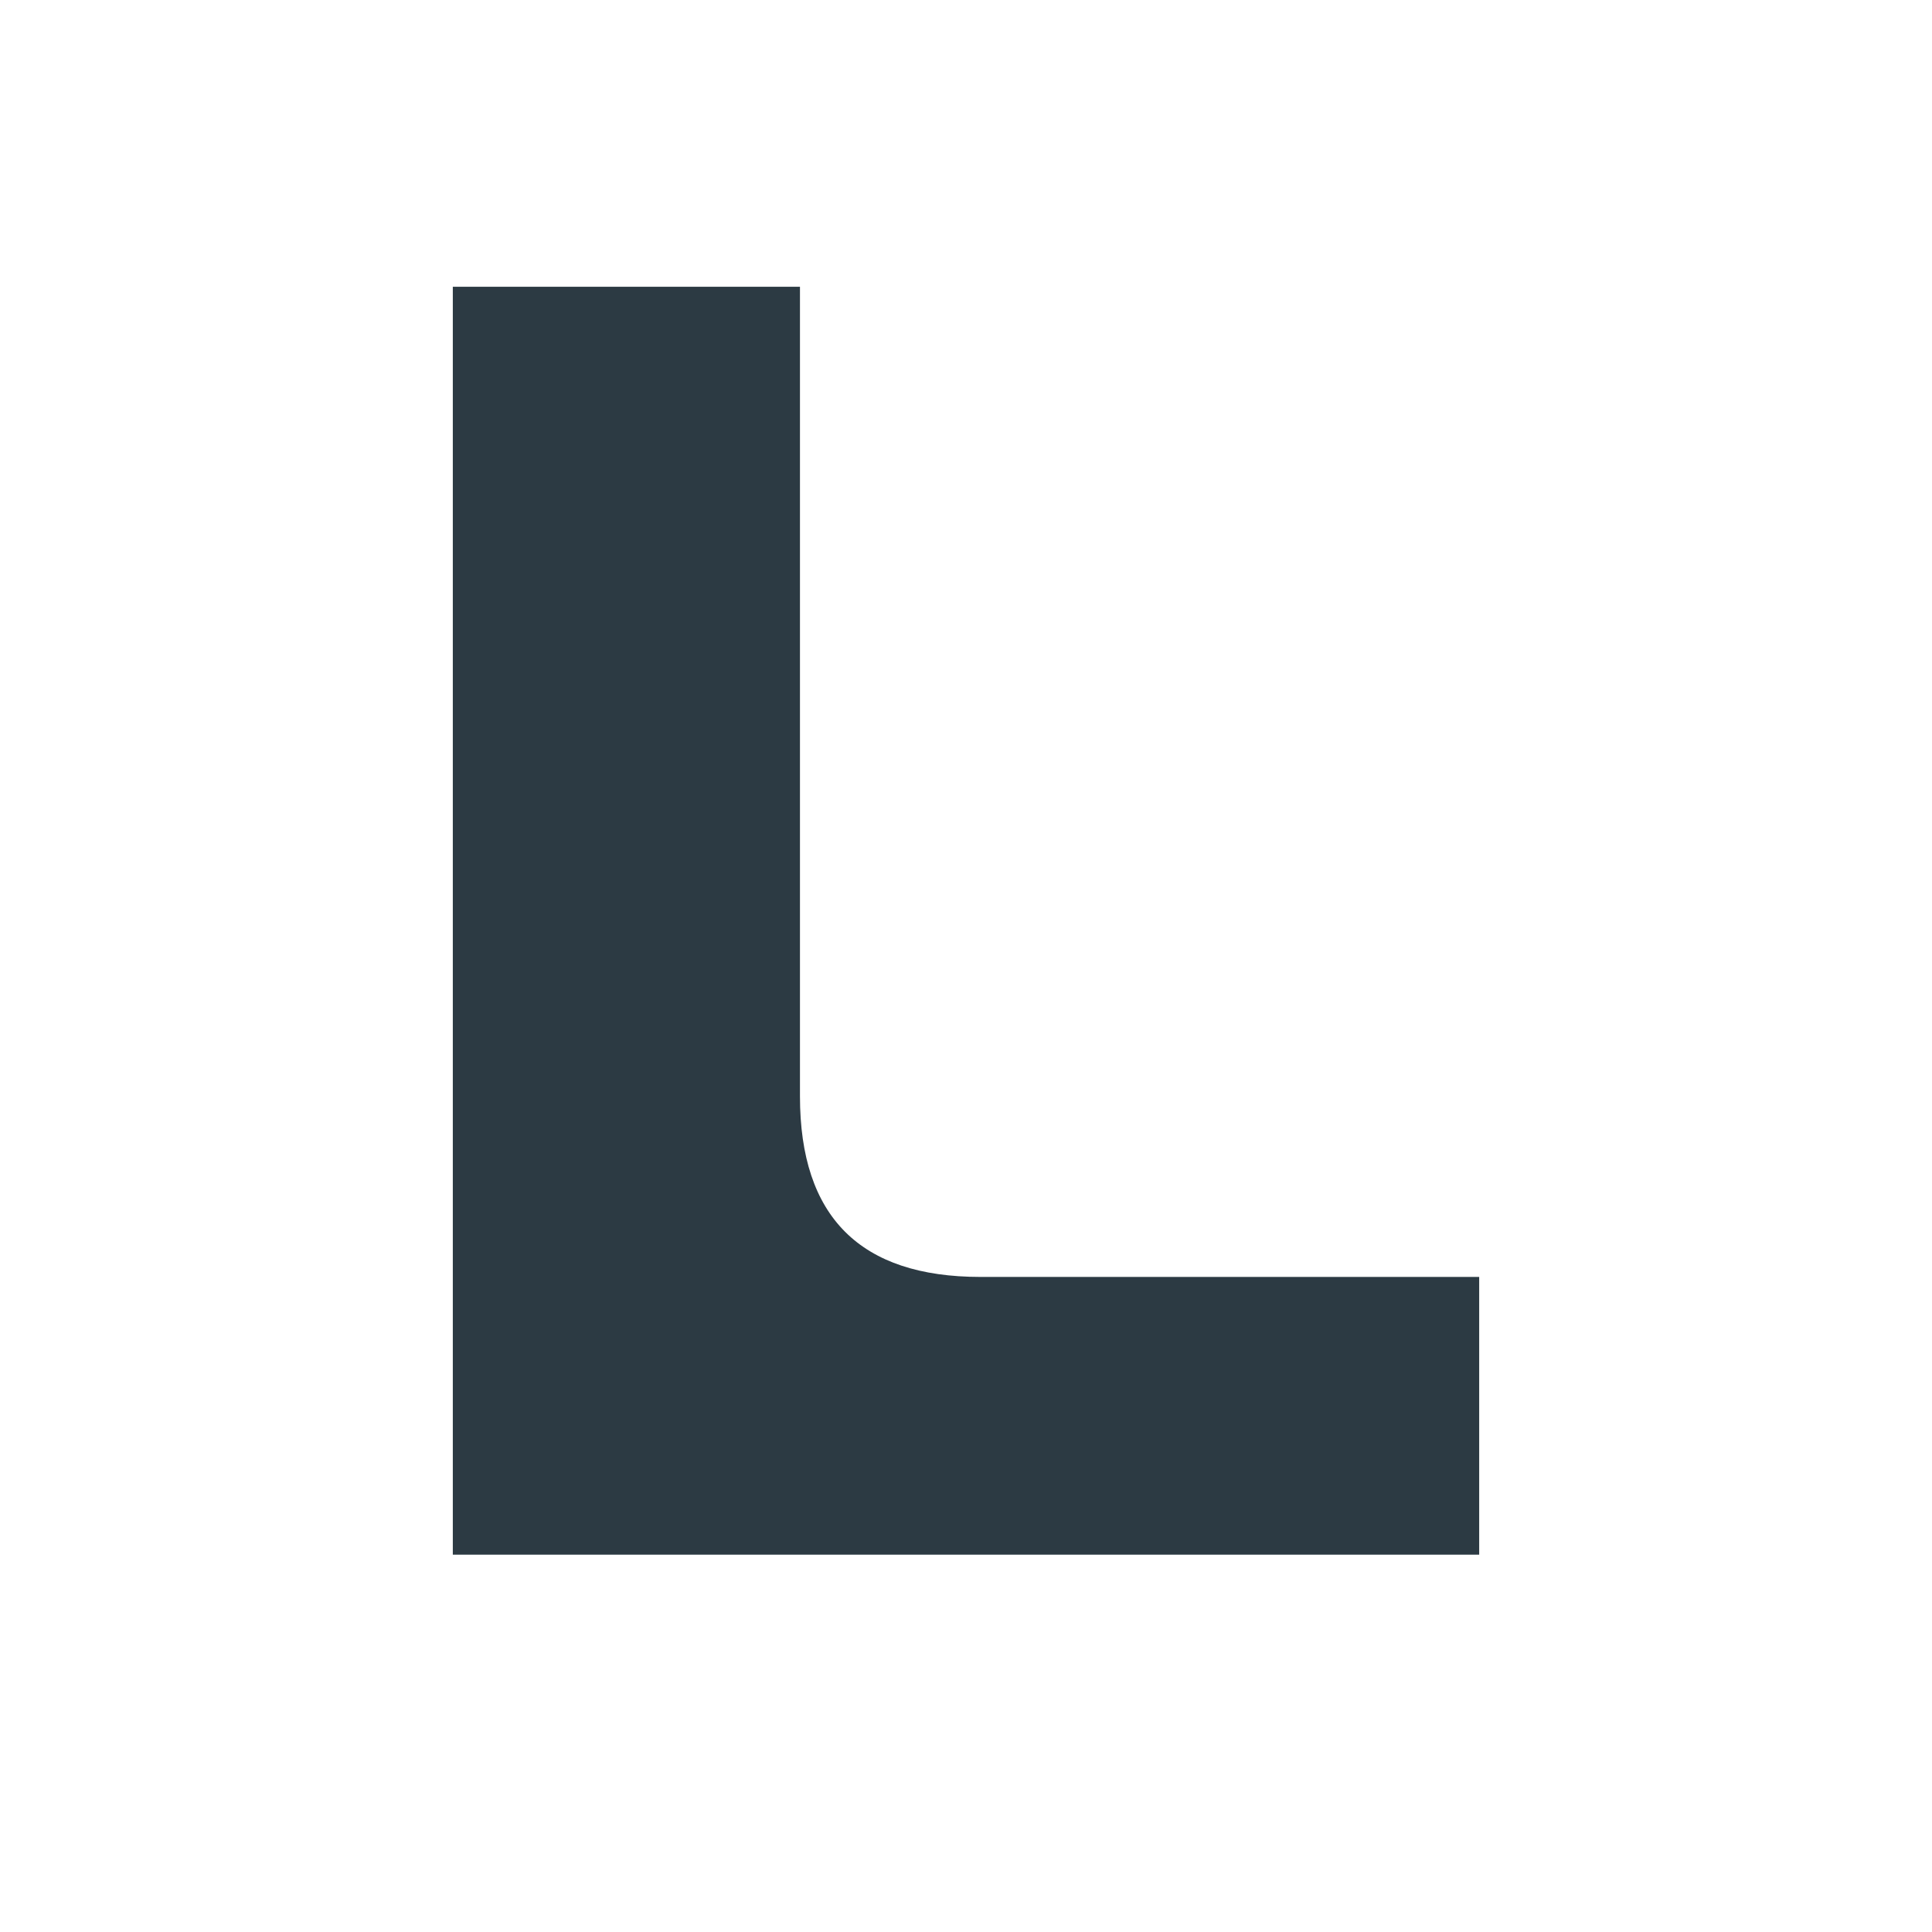
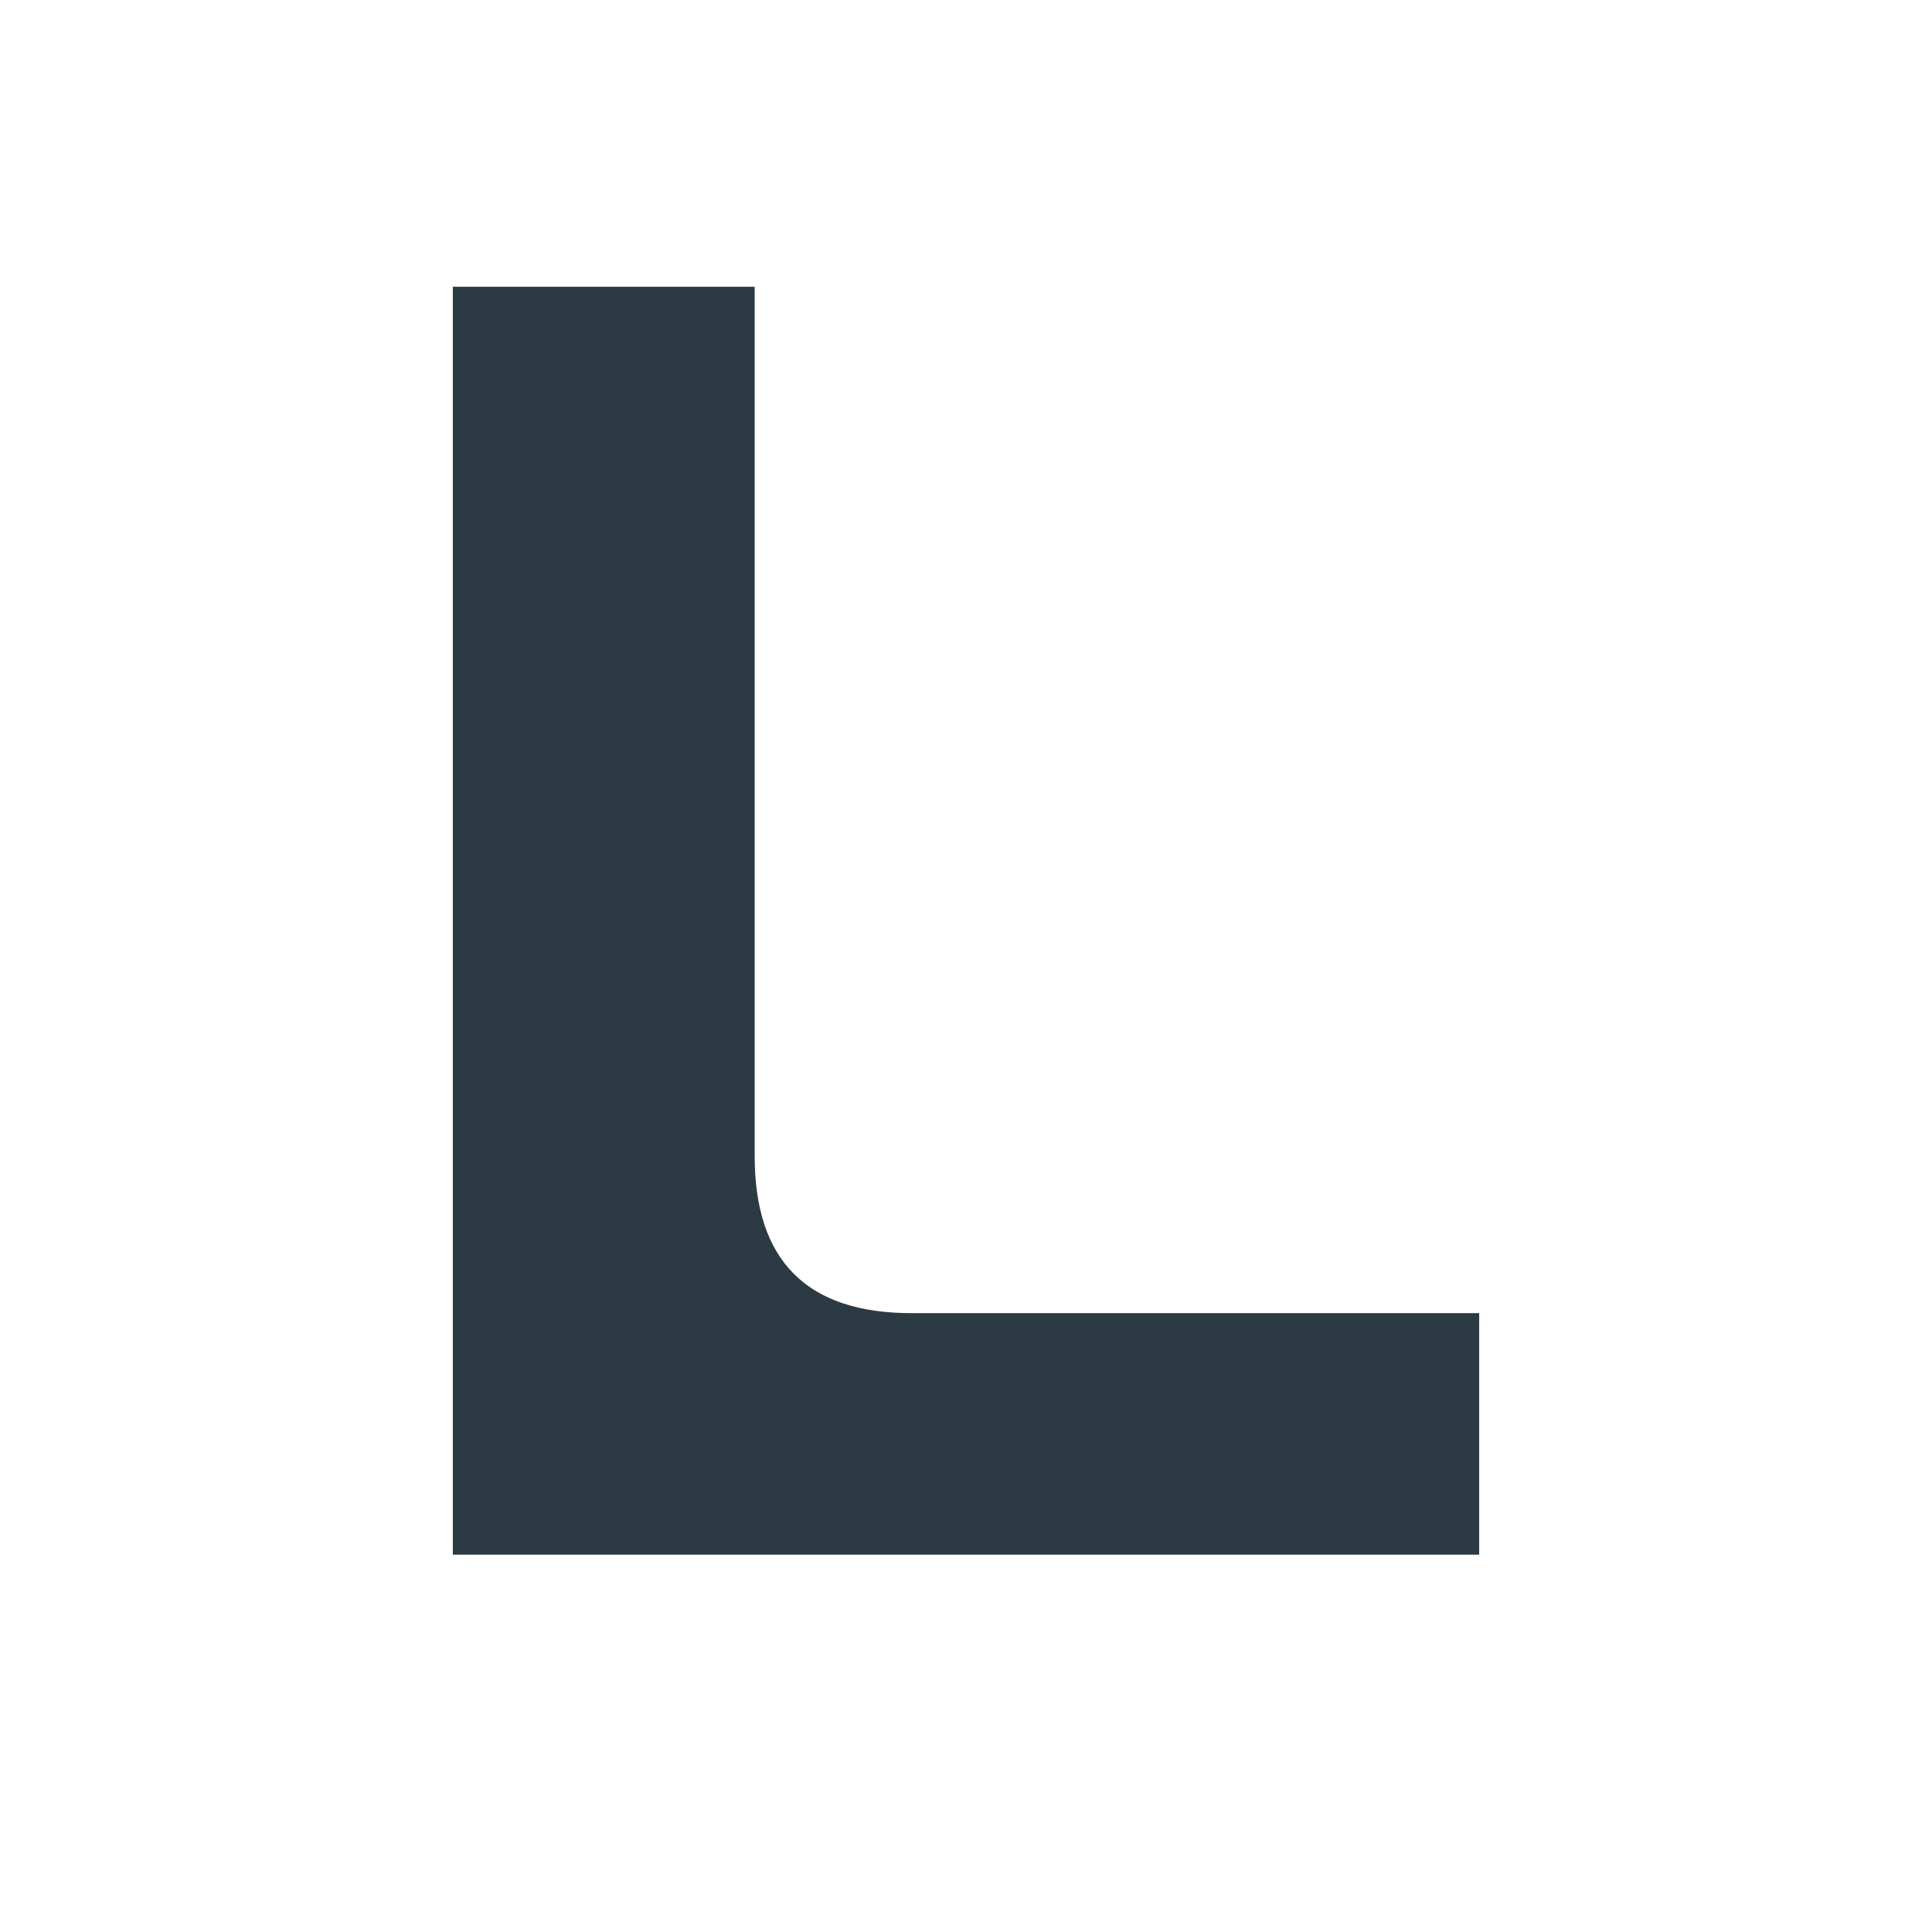
<svg xmlns="http://www.w3.org/2000/svg" viewBox="0 0 128 128" fill="none">
-   <style>.lat-sf{fill:#2C3A43}.lat-gv{stroke:#16202A}@media(prefers-color-scheme:dark){.lat-sf{fill:#9DB2BE}.lat-gv{stroke:#5E7684}}</style>
-   <path d="M30.00 19.00 L53.00 19.00 L53.00 72.64 Q53.00 84.60 64.96 84.60 L98.00 84.60 L98.00 103.00 L30.00 103.00 Z" class="lat-sf" />
+   <style>.lat-sf{fill:#2C3A43}@media(prefers-color-scheme:dark){.lat-sf{fill:#9DB2BE}}</style>
+   <path d="M30.00 19.00 L50.00 19.00 L50.00 76.60 Q50.00 87.00 60.40 87.00 L98.00 87.00 L98.00 103.00 L30.00 103.00 Z" class="lat-sf" />
</svg>
